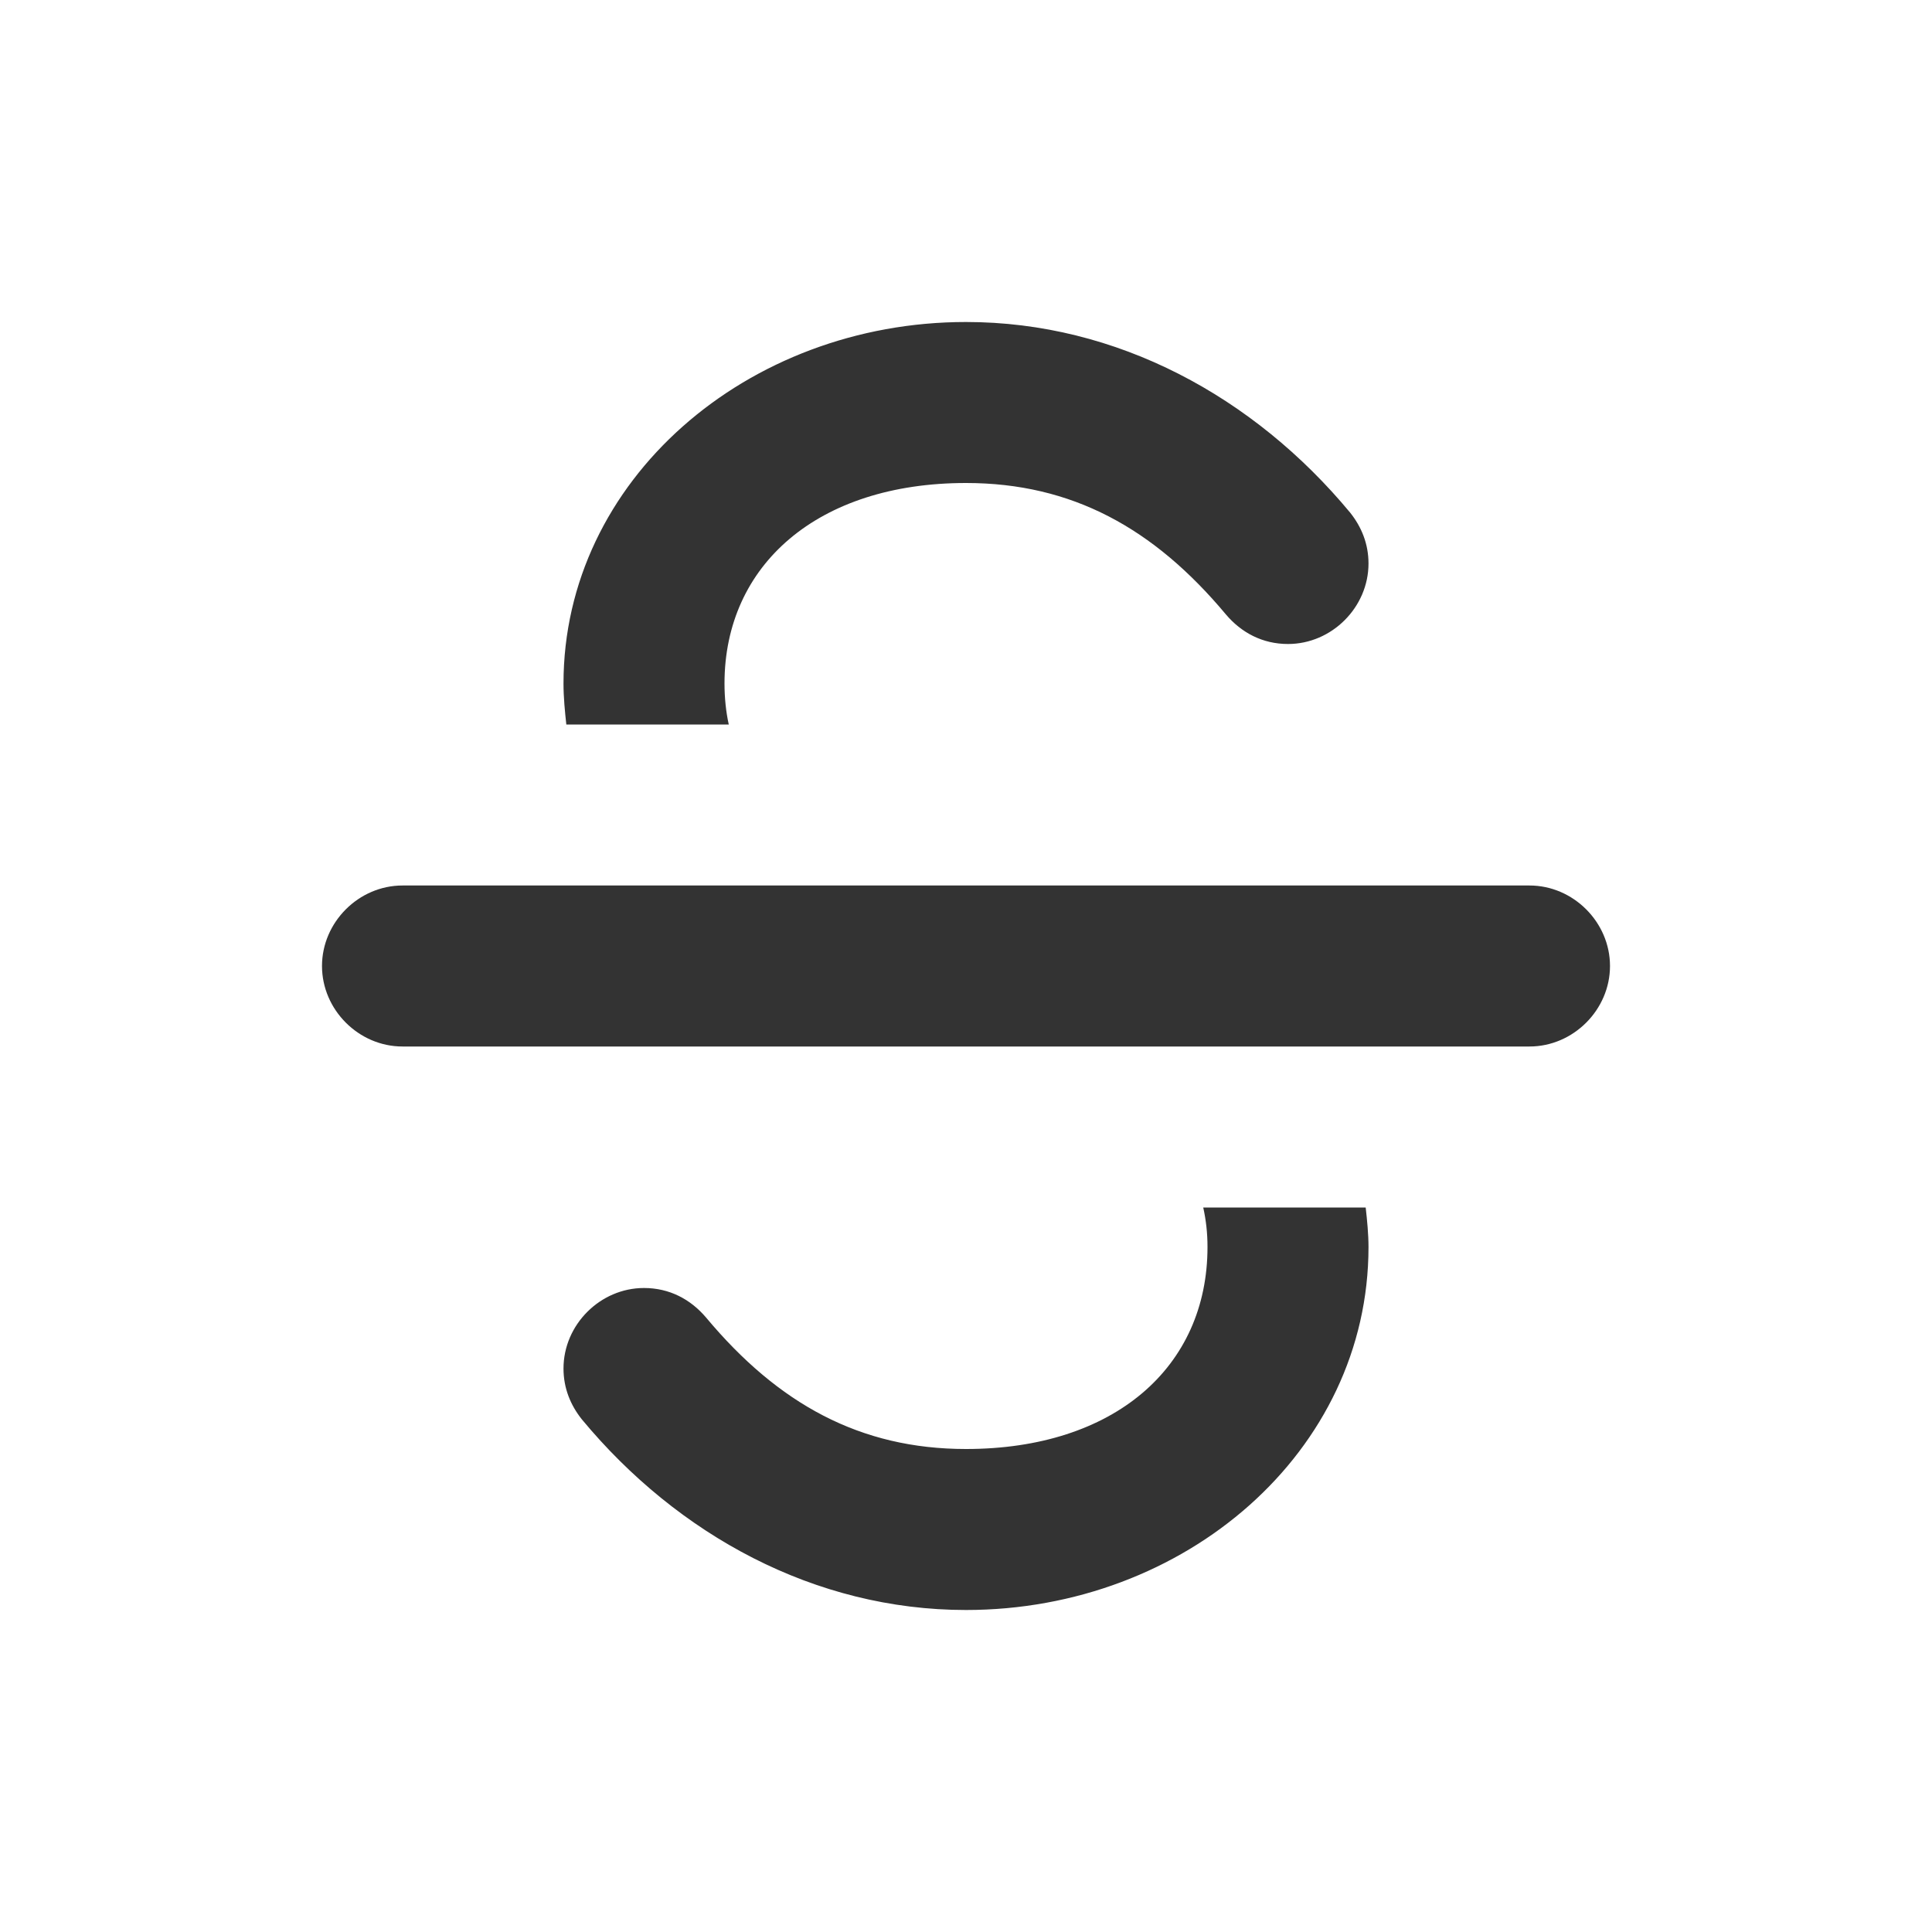
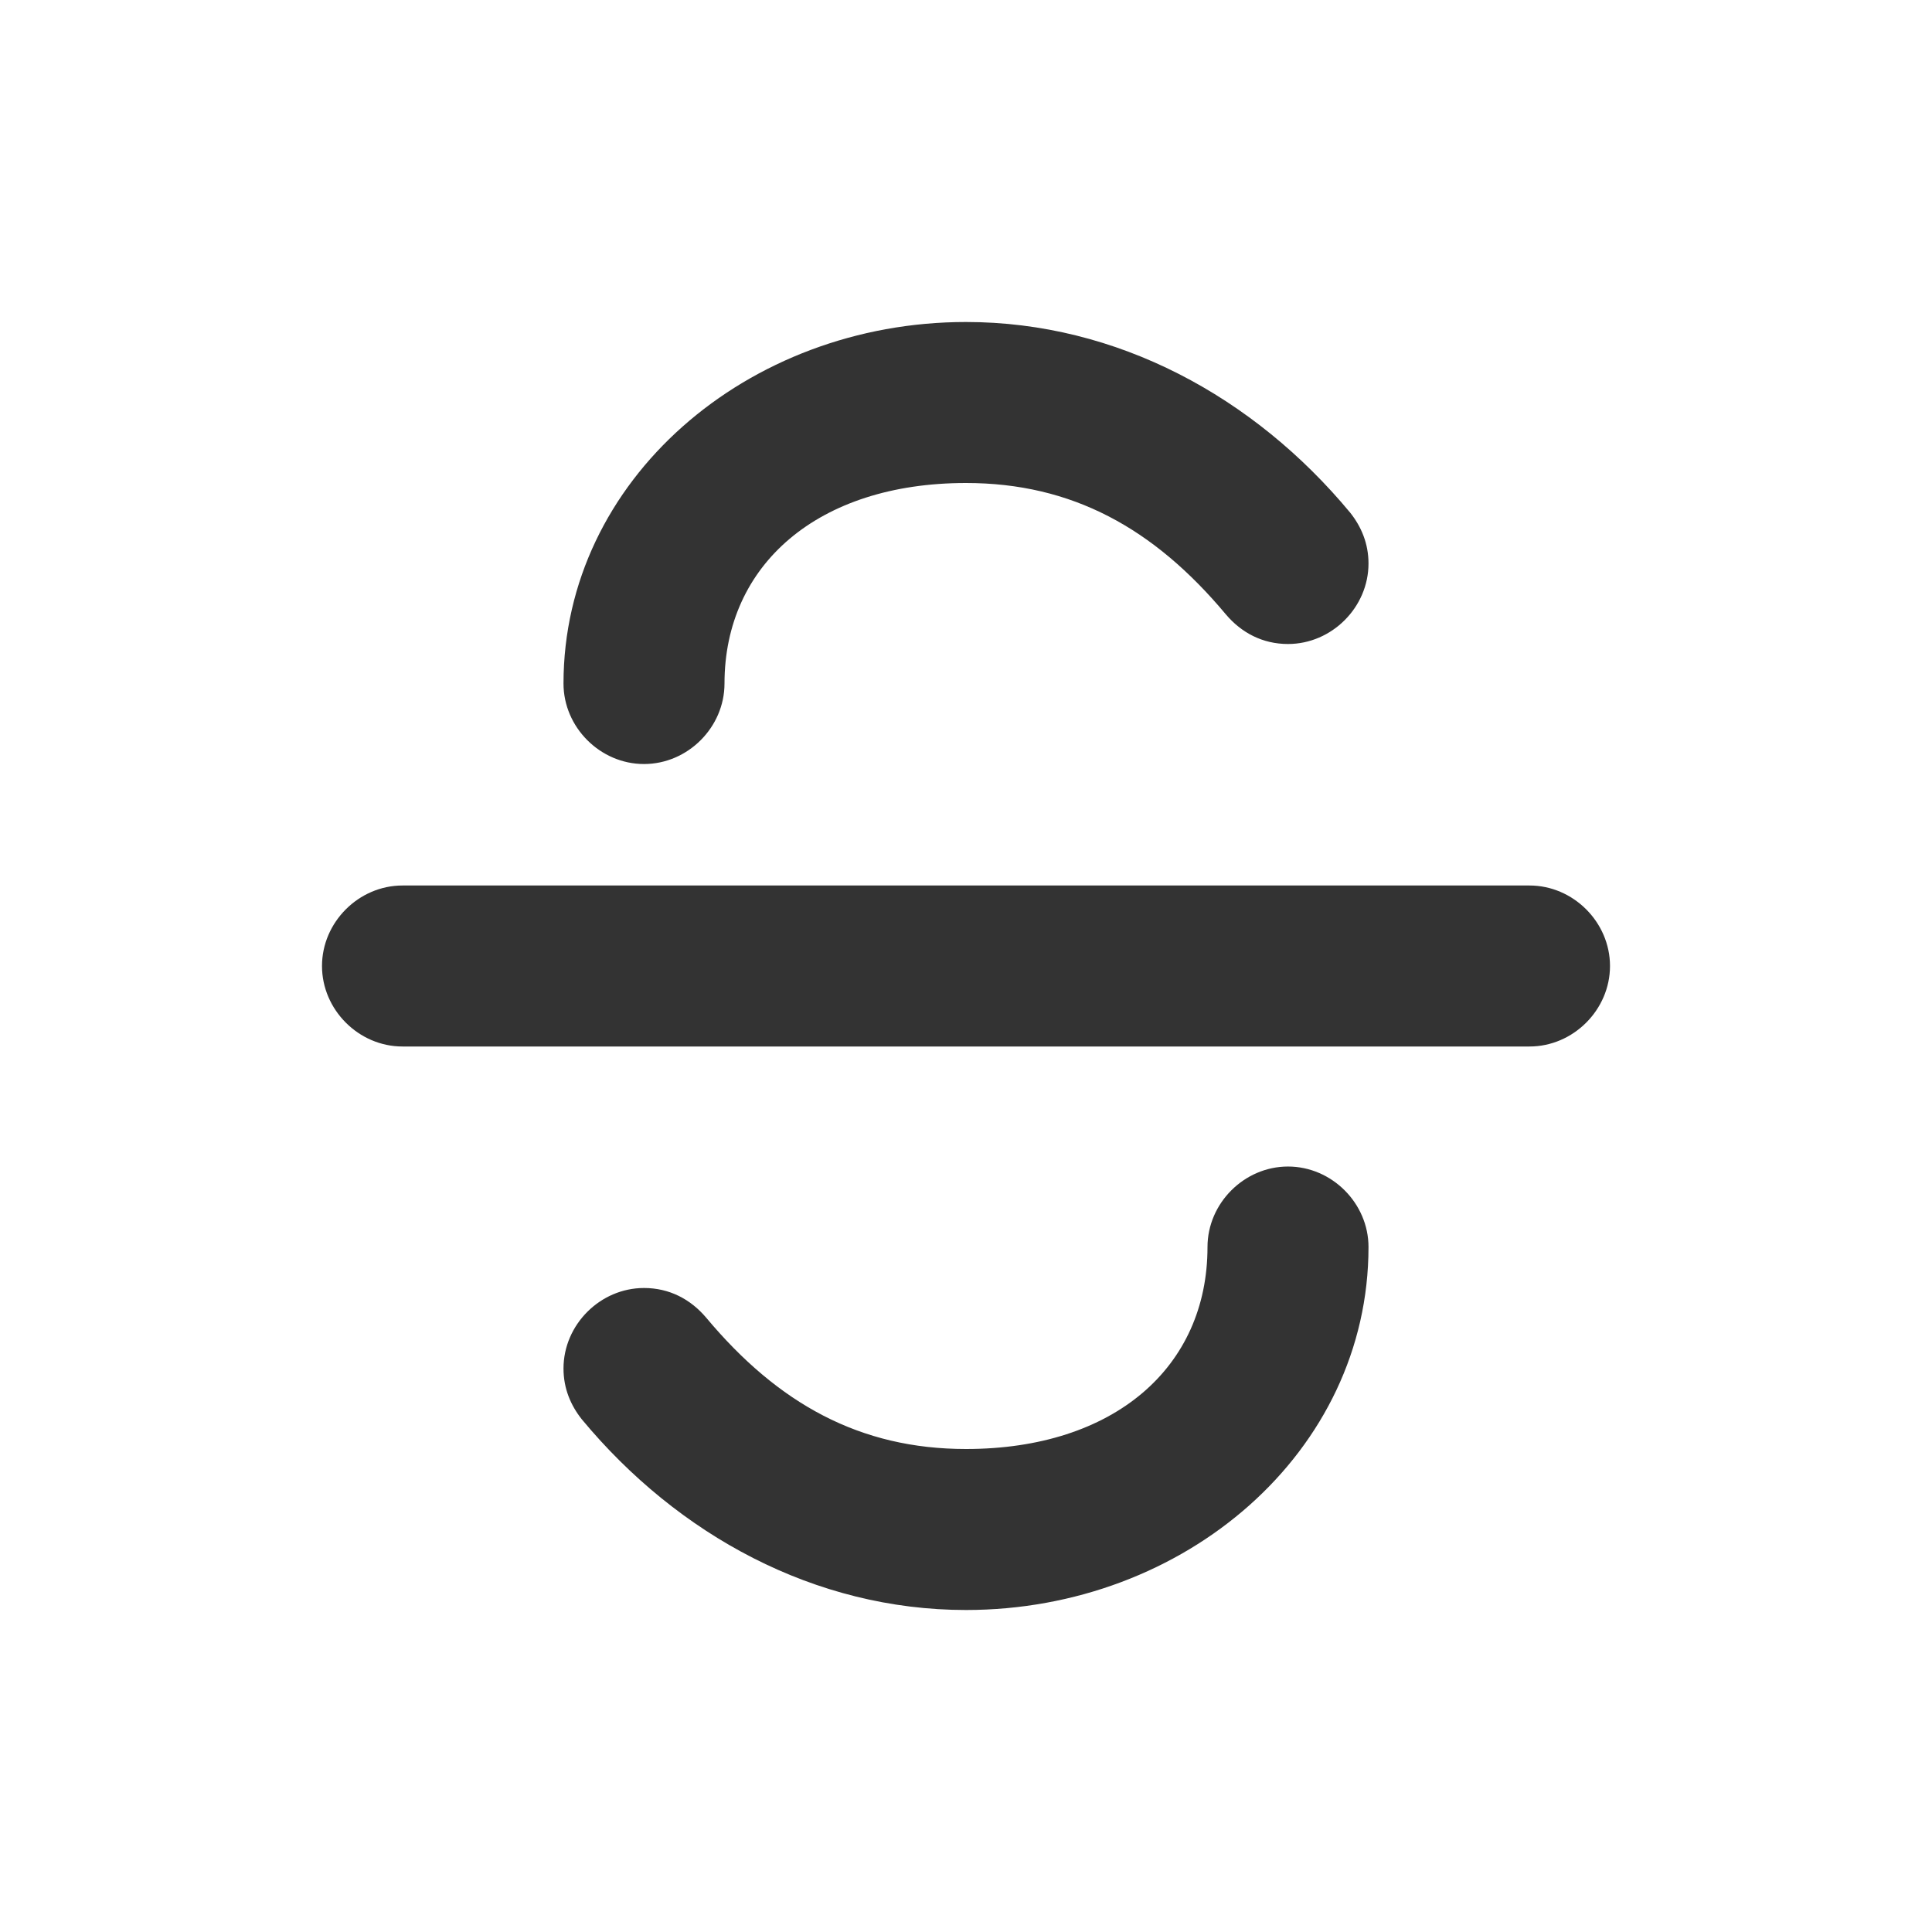
<svg xmlns="http://www.w3.org/2000/svg" width="24" height="24" viewBox="0 0 24 24" fill="none">
-   <path d="M7 8.491C7 8.667 7.018 8.842 7.035 9H9.053C9.018 8.842 9 8.667 9 8.491C9 7.018 10.158 6 12 6C12.544 6 13 5.544 13 5C13 4.456 12.544 4 12 4C9.281 4 7 5.965 7 8.491ZM11 19C11 19.544 11.456 20 12 20C14.719 20 17 18.035 17 15.491C17 15.333 16.983 15.158 16.965 15H14.947C14.982 15.158 15 15.316 15 15.491C15 16.983 13.842 18 12 18C11.456 18 11 18.456 11 19ZM16.772 6.368C15.579 4.93 13.877 4 12 4C11.456 4 11 4.456 11 5C11 5.544 11.456 6 12 6C13.316 6 14.333 6.561 15.228 7.632C15.421 7.86 15.684 8 16 8C16.544 8 17 7.544 17 7C17 6.754 16.912 6.544 16.772 6.368ZM7.228 17.632C8.421 19.07 10.123 20 12 20C12.544 20 13 19.544 13 19C13 18.456 12.544 18 12 18C10.684 18 9.667 17.439 8.772 16.368C8.579 16.14 8.316 16 8 16C7.456 16 7 16.456 7 17C7 17.246 7.088 17.456 7.228 17.632ZM19 11H5C4.456 11 4 11.456 4 12C4 12.544 4.456 13 5 13H19C19.544 13 20 12.544 20 12C20 11.456 19.544 11 19 11Z" fill="#333333" />
+   <path d="M19 11H5C4.456 11 4 11.456 4 12C4 12.544 4.456 13 5 13H19C19.544 13 20 12.544 20 12C20 11.456 19.544 11 19 11ZM16.772 6.368C15.579 4.93 13.877 4 12 4C9.281 4 7 5.965 7 8.491C7 9.035 7.456 9.491 8 9.491C8.544 9.491 9 9.035 9 8.491C9 7.018 10.158 6 12 6C13.316 6 14.333 6.561 15.228 7.632C15.421 7.86 15.684 8 16 8C16.544 8 17 7.544 17 7C17 6.754 16.912 6.544 16.772 6.368ZM15 15.491C15 16.983 13.842 18 12 18C10.684 18 9.667 17.439 8.772 16.368C8.579 16.14 8.316 16 8 16C7.456 16 7 16.456 7 17C7 17.246 7.088 17.456 7.228 17.632C8.421 19.07 10.123 20 12 20C14.719 20 17 18.035 17 15.491C17 14.947 16.544 14.491 16 14.491C15.456 14.491 15 14.947 15 15.491Z" fill="#333333" />
</svg>
